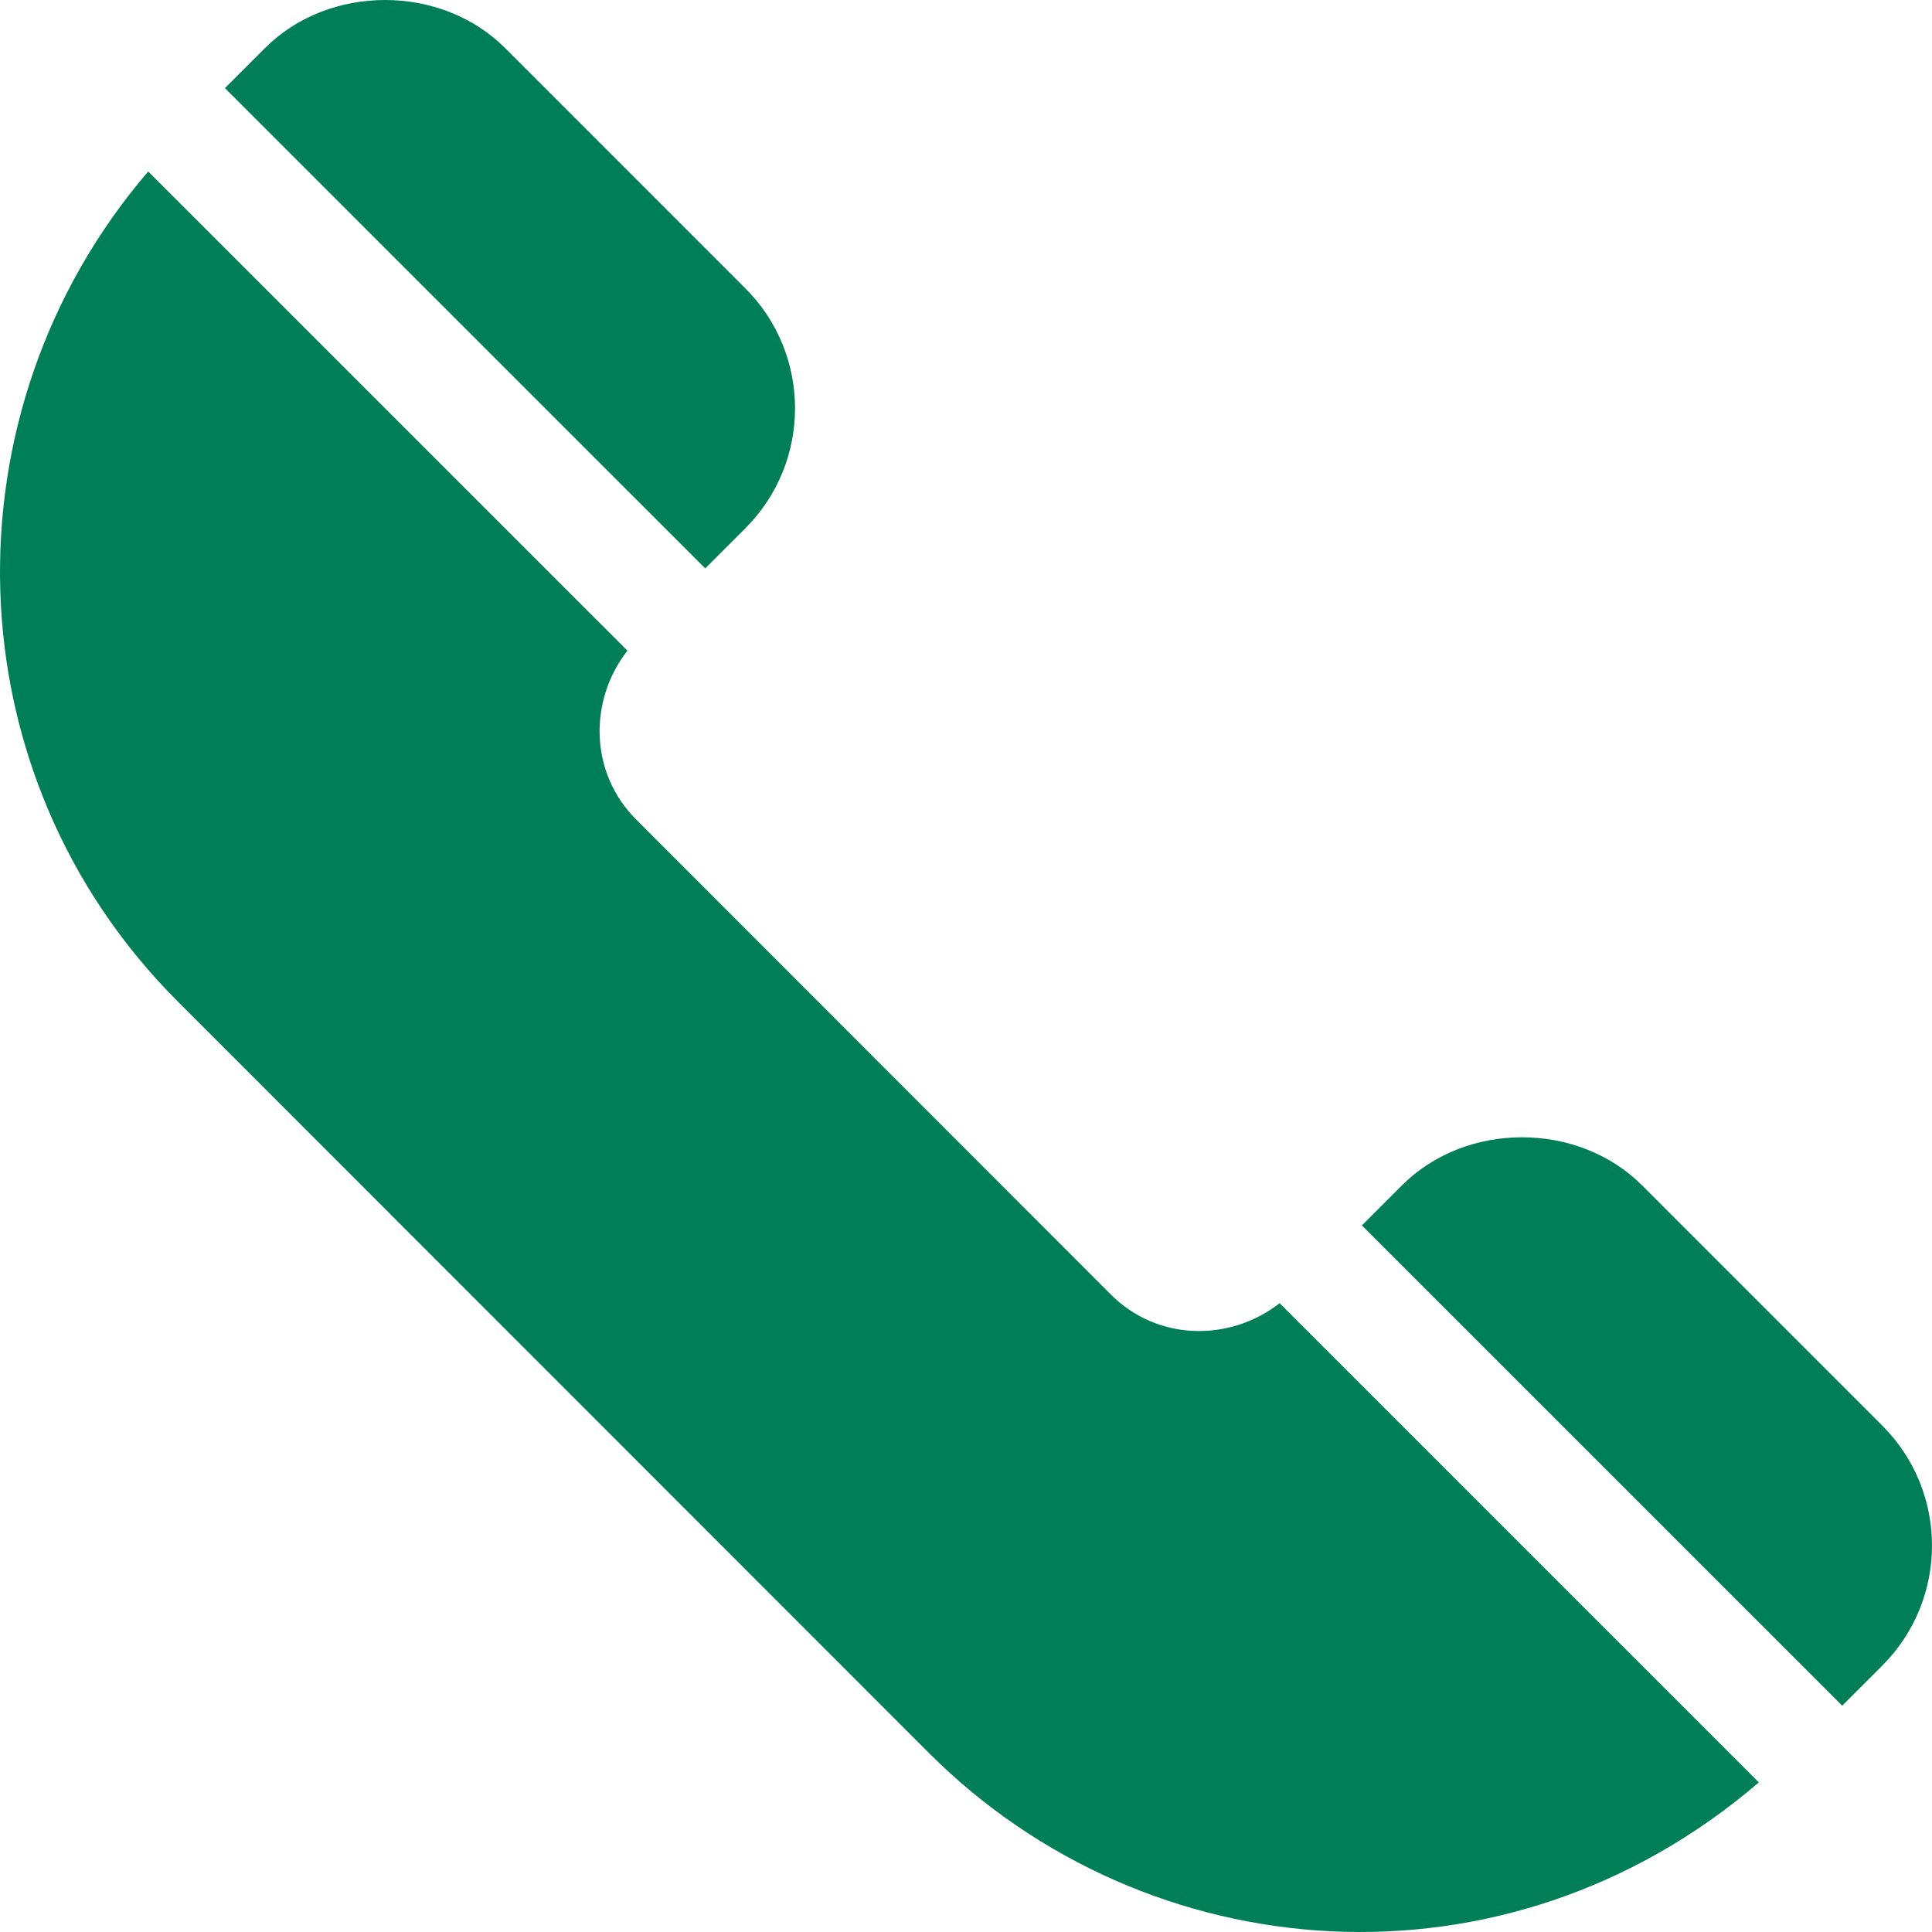
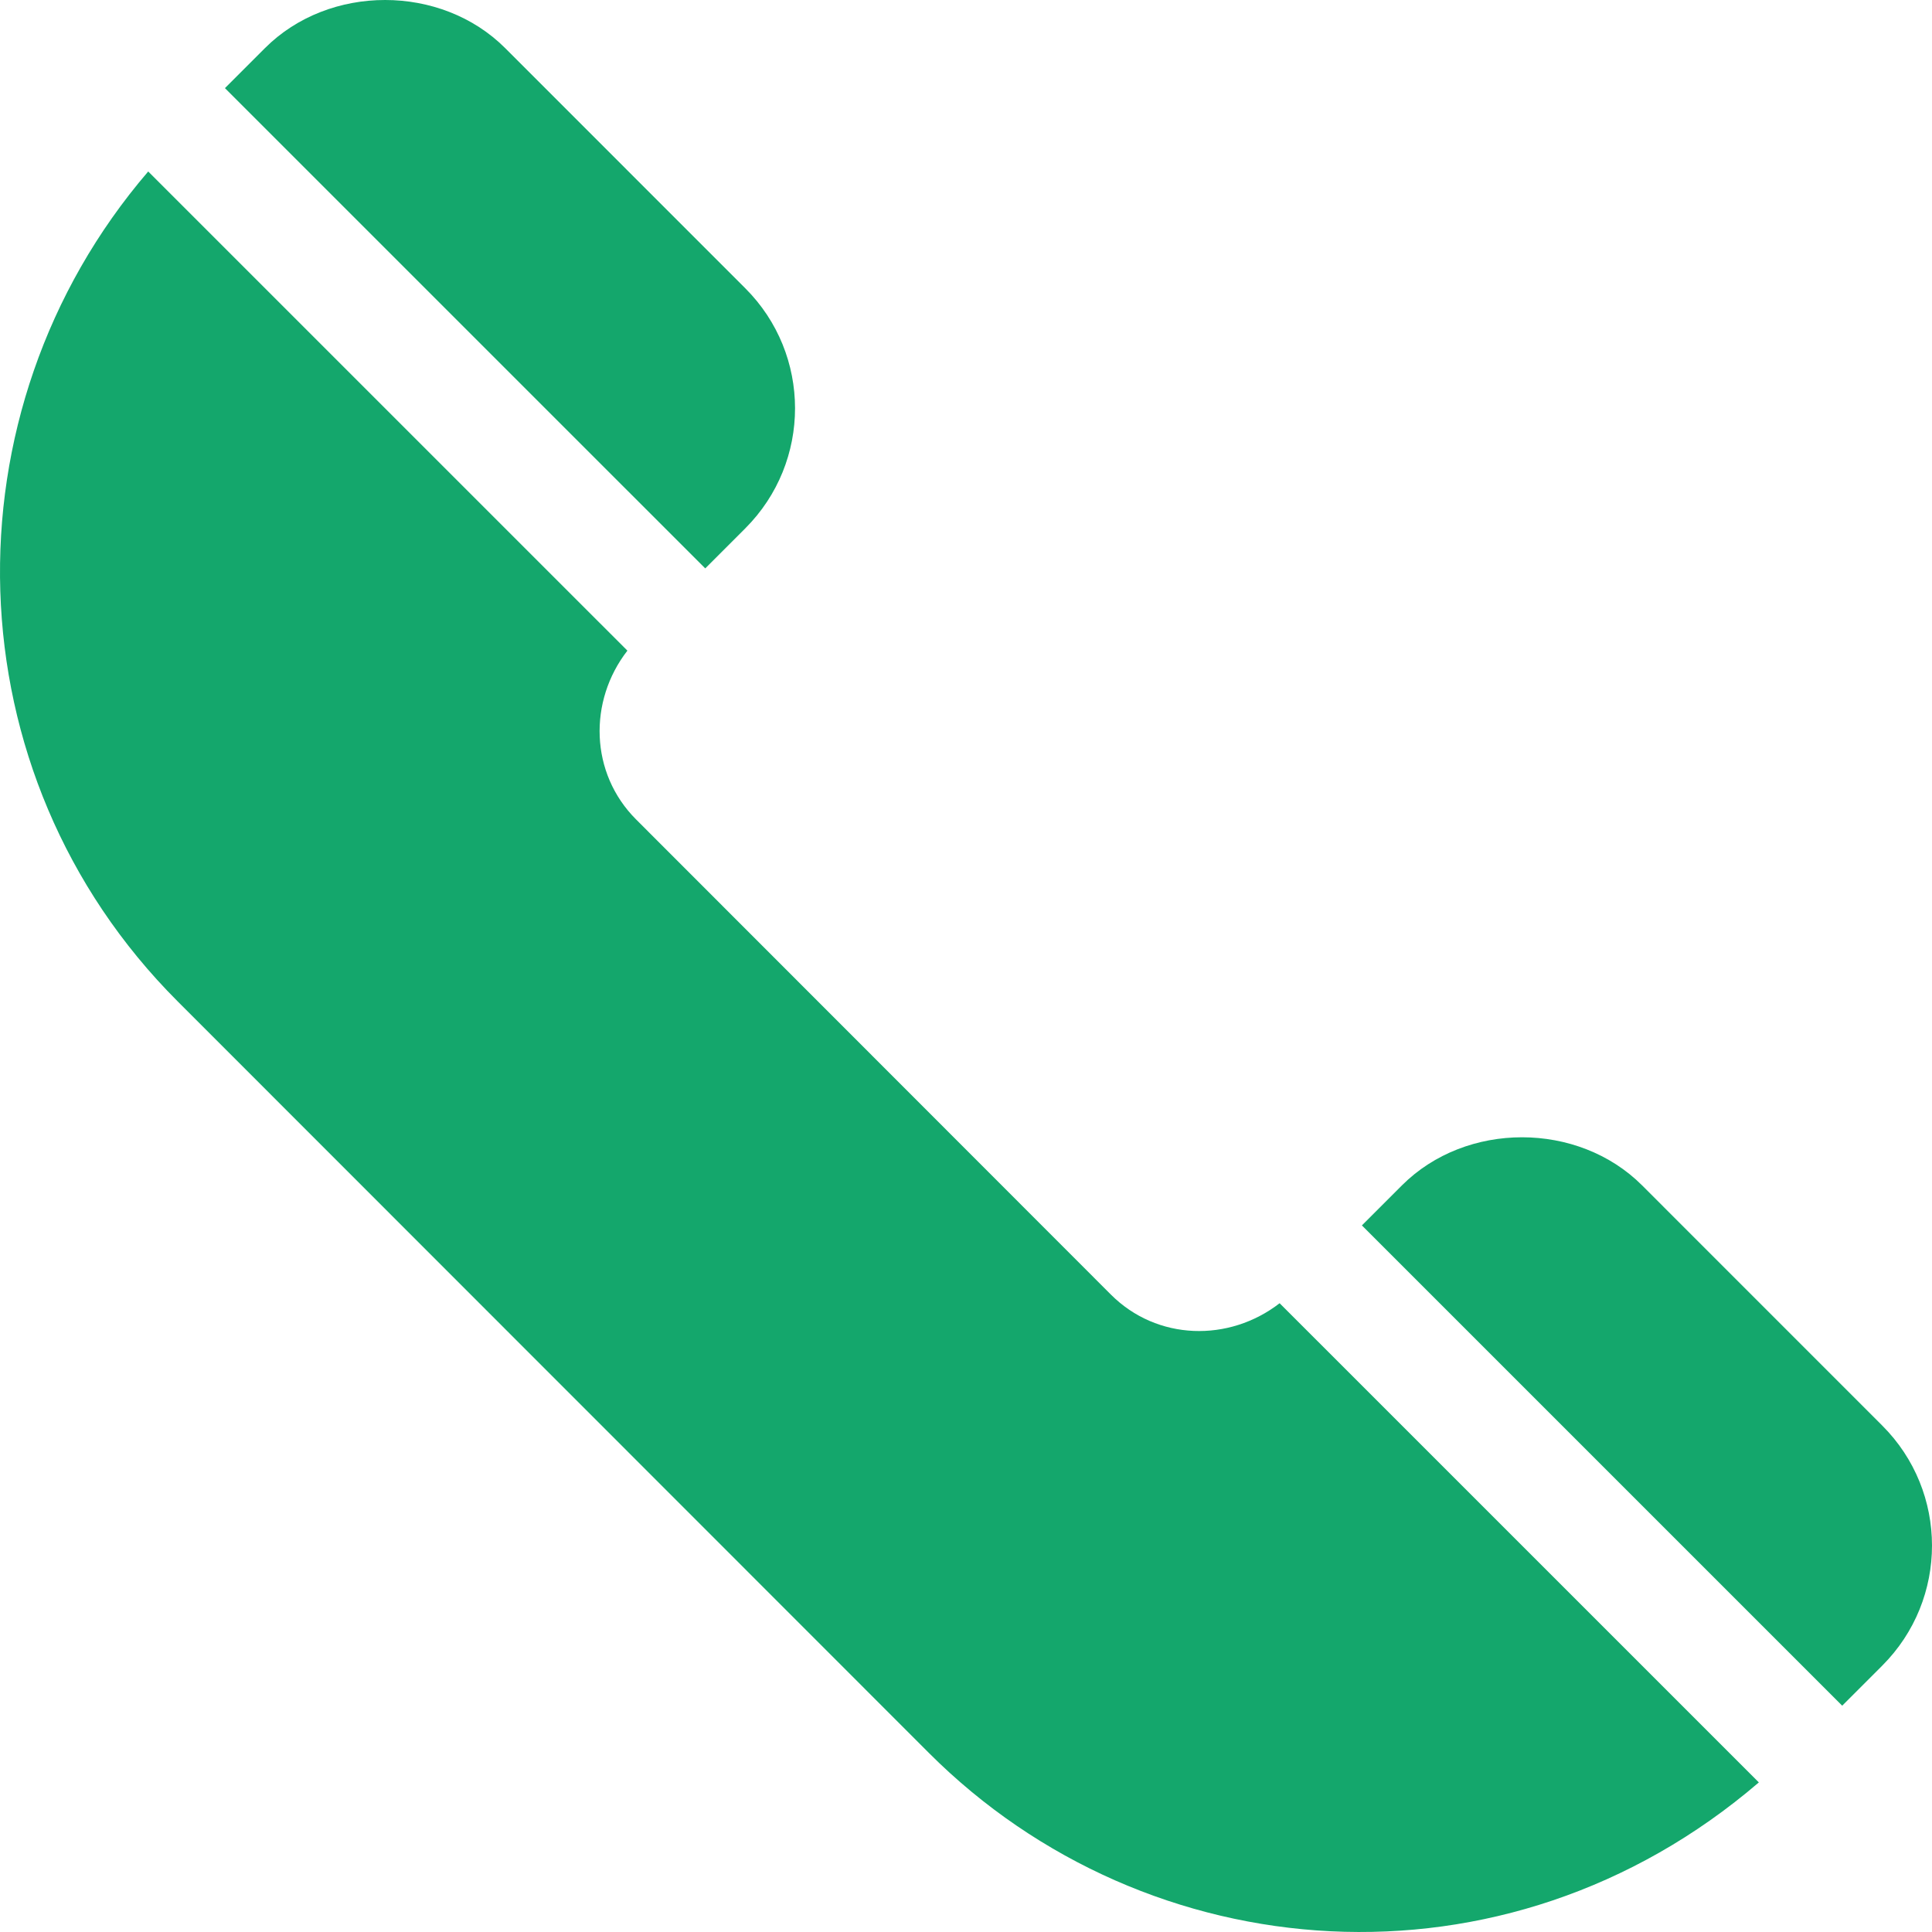
- <svg xmlns="http://www.w3.org/2000/svg" version="1.1" id="Capa_1" x="0px" y="0px" viewBox="0 0 512.001 512.001" style="enable-background:new 0 0 512.001 512.001;" xml:space="preserve" fill="#007E58">
+ <svg xmlns="http://www.w3.org/2000/svg" version="1.1" id="Capa_1" x="0px" y="0px" viewBox="0 0 512.001 512.001" style="enable-background:new 0 0 512.001 512.001;" xml:space="preserve" fill="rgb(20, 167, 108)">
  <g>
    <g>
      <path d="M498.808,377.784l-63.633-63.647c-16.978-16.978-46.641-17.007-63.647,0l-10.611,10.611l127.284,127.277l10.607-10.607    C516.427,423.798,516.368,395.314,498.808,377.784z" />
    </g>
  </g>
  <g>
    <g>
      <path d="M339.116,345.37c-13.39,10.373-32.492,9.959-44.727-2.303L168.572,217.163c-12.263-12.263-12.676-31.379-2.303-44.736    L39.278,45.443c-54.631,63.68-52.495,159.633,7.8,219.928l199.103,199.19c57.86,57.858,152.635,65.532,219.932,7.797    L339.116,345.37z" />
    </g>
  </g>
  <g>
    <g>
      <path d="M197.503,76.391L133.87,12.744c-16.978-16.978-46.641-17.007-63.647,0L59.612,23.355l127.284,127.277l10.607-10.608    C215.121,122.406,215.063,93.922,197.503,76.391z" />
    </g>
  </g>
  <g>
</g>
  <g>
</g>
  <g>
</g>
  <g>
</g>
  <g>
</g>
  <g>
</g>
  <g>
</g>
  <g>
</g>
  <g>
</g>
  <g>
</g>
  <g>
</g>
  <g>
</g>
  <g>
</g>
  <g>
</g>
  <g>
</g>
</svg>
